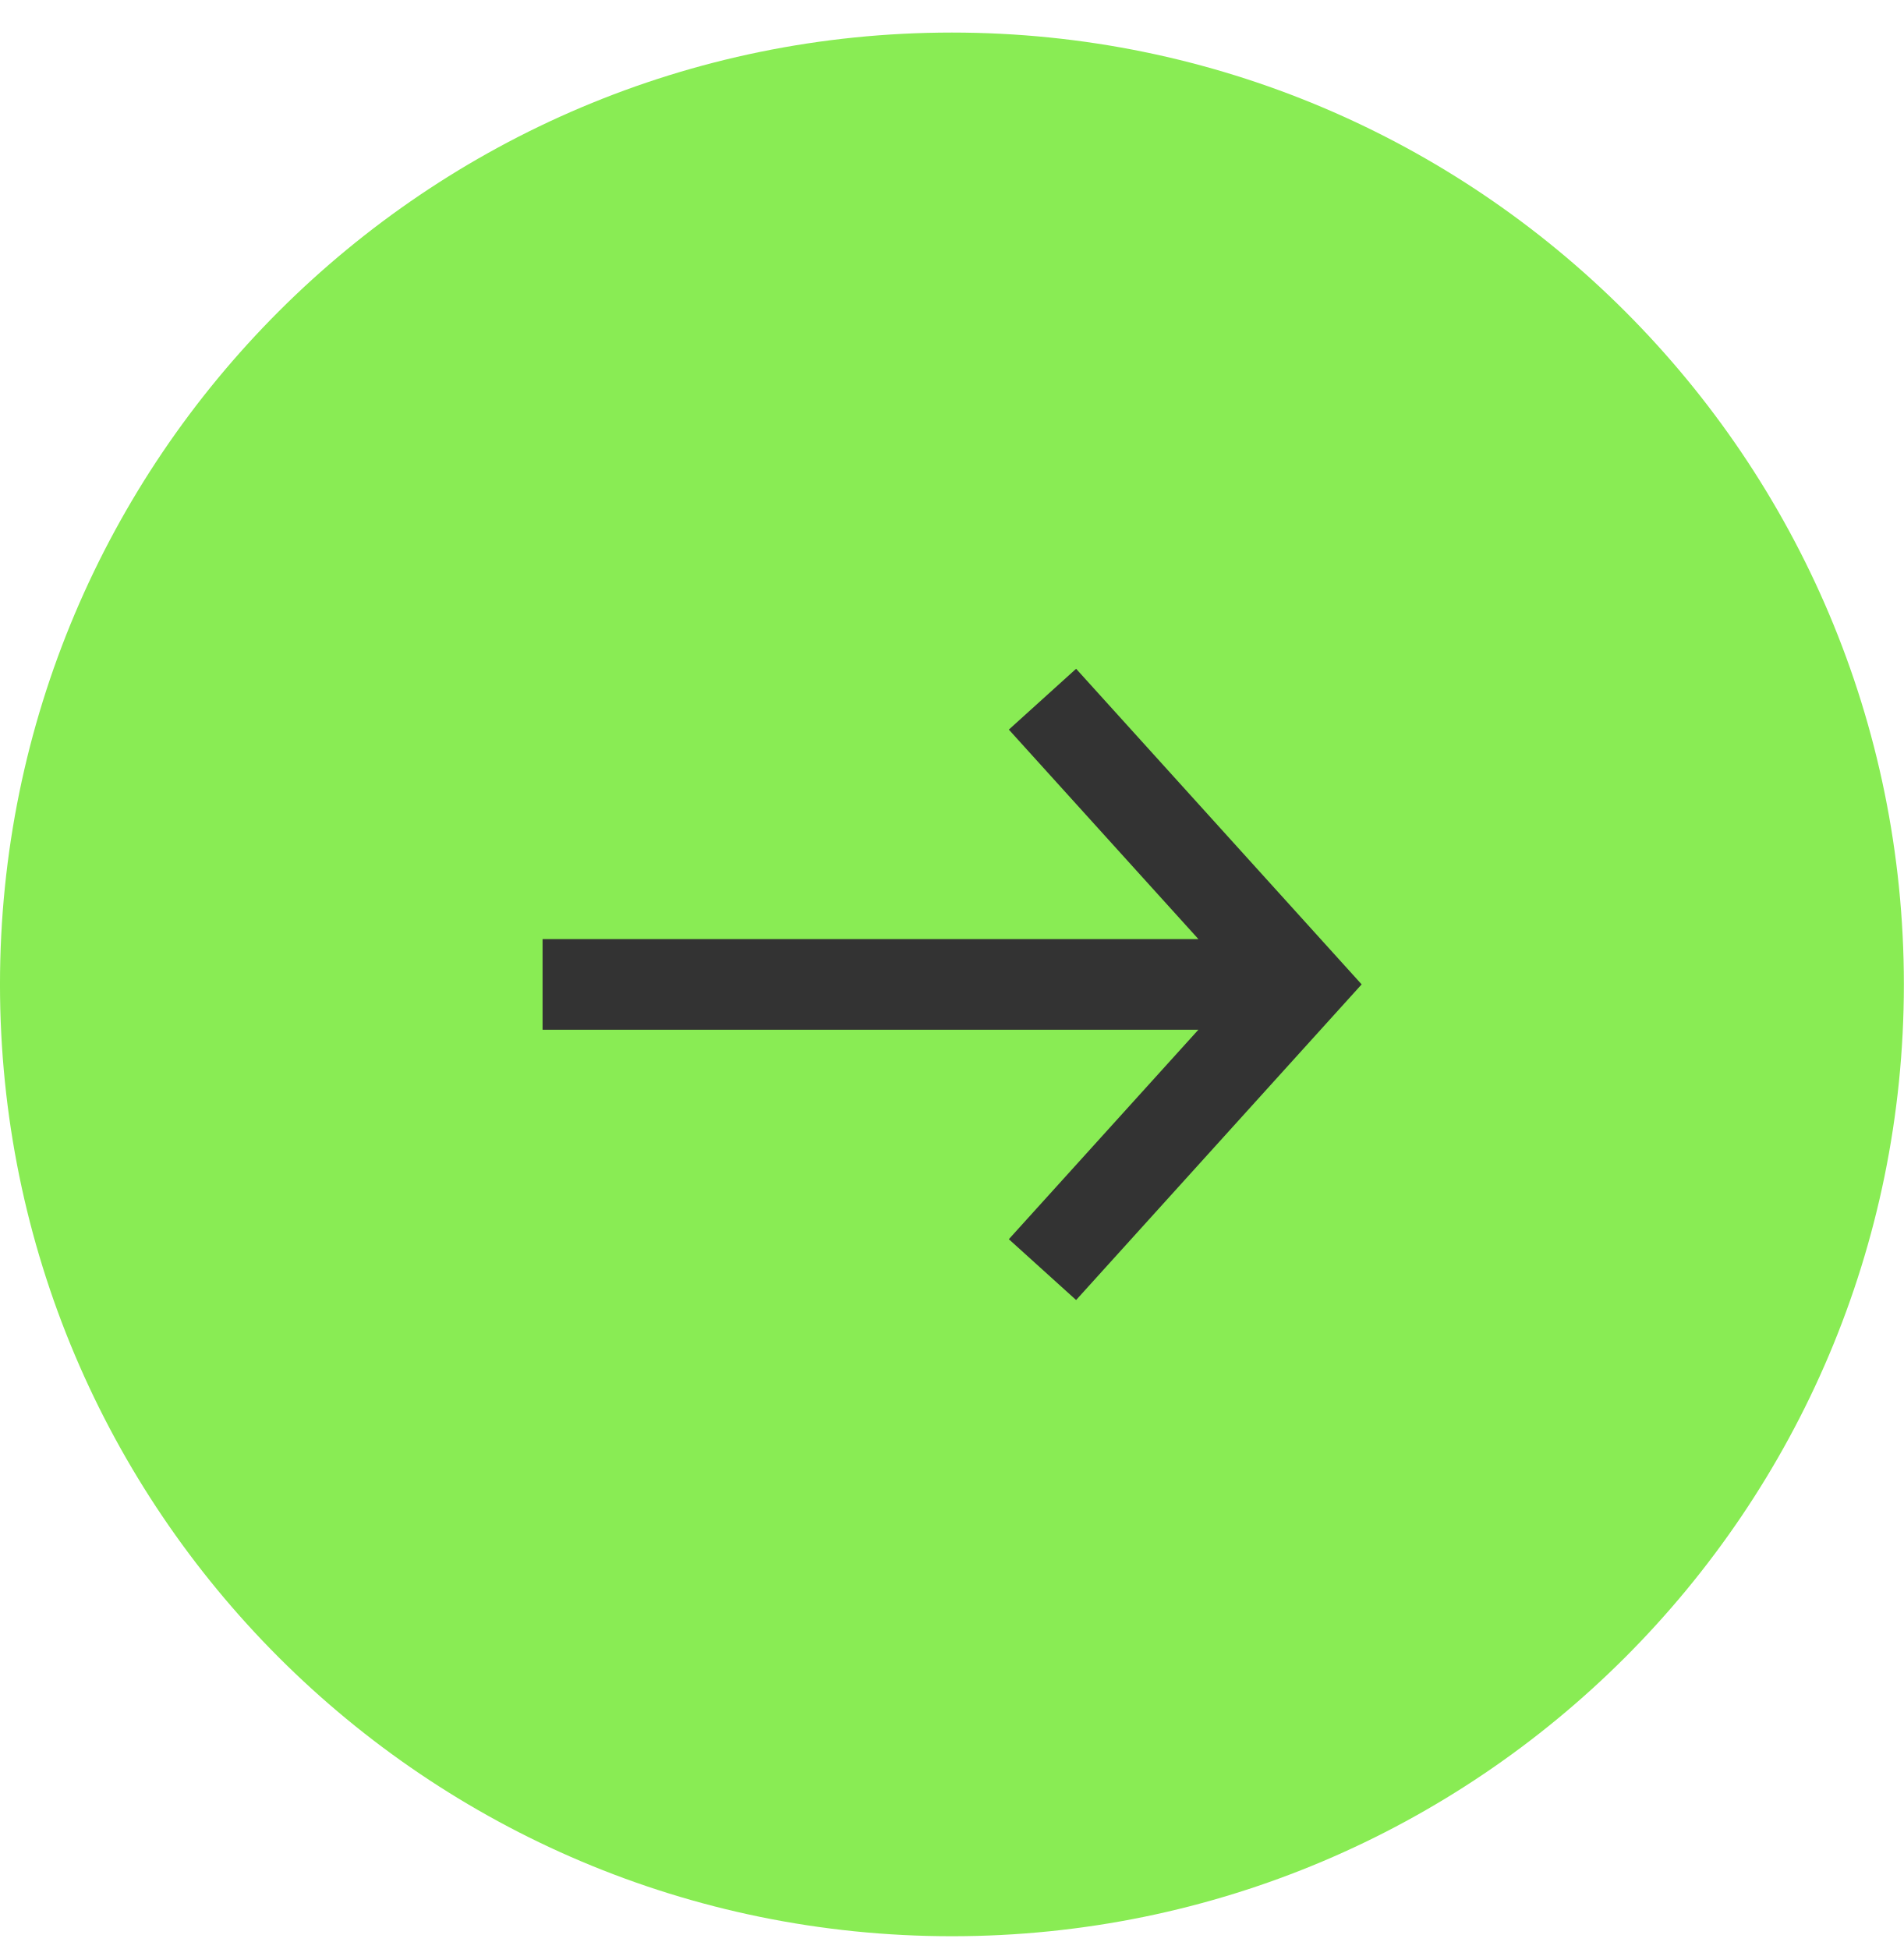
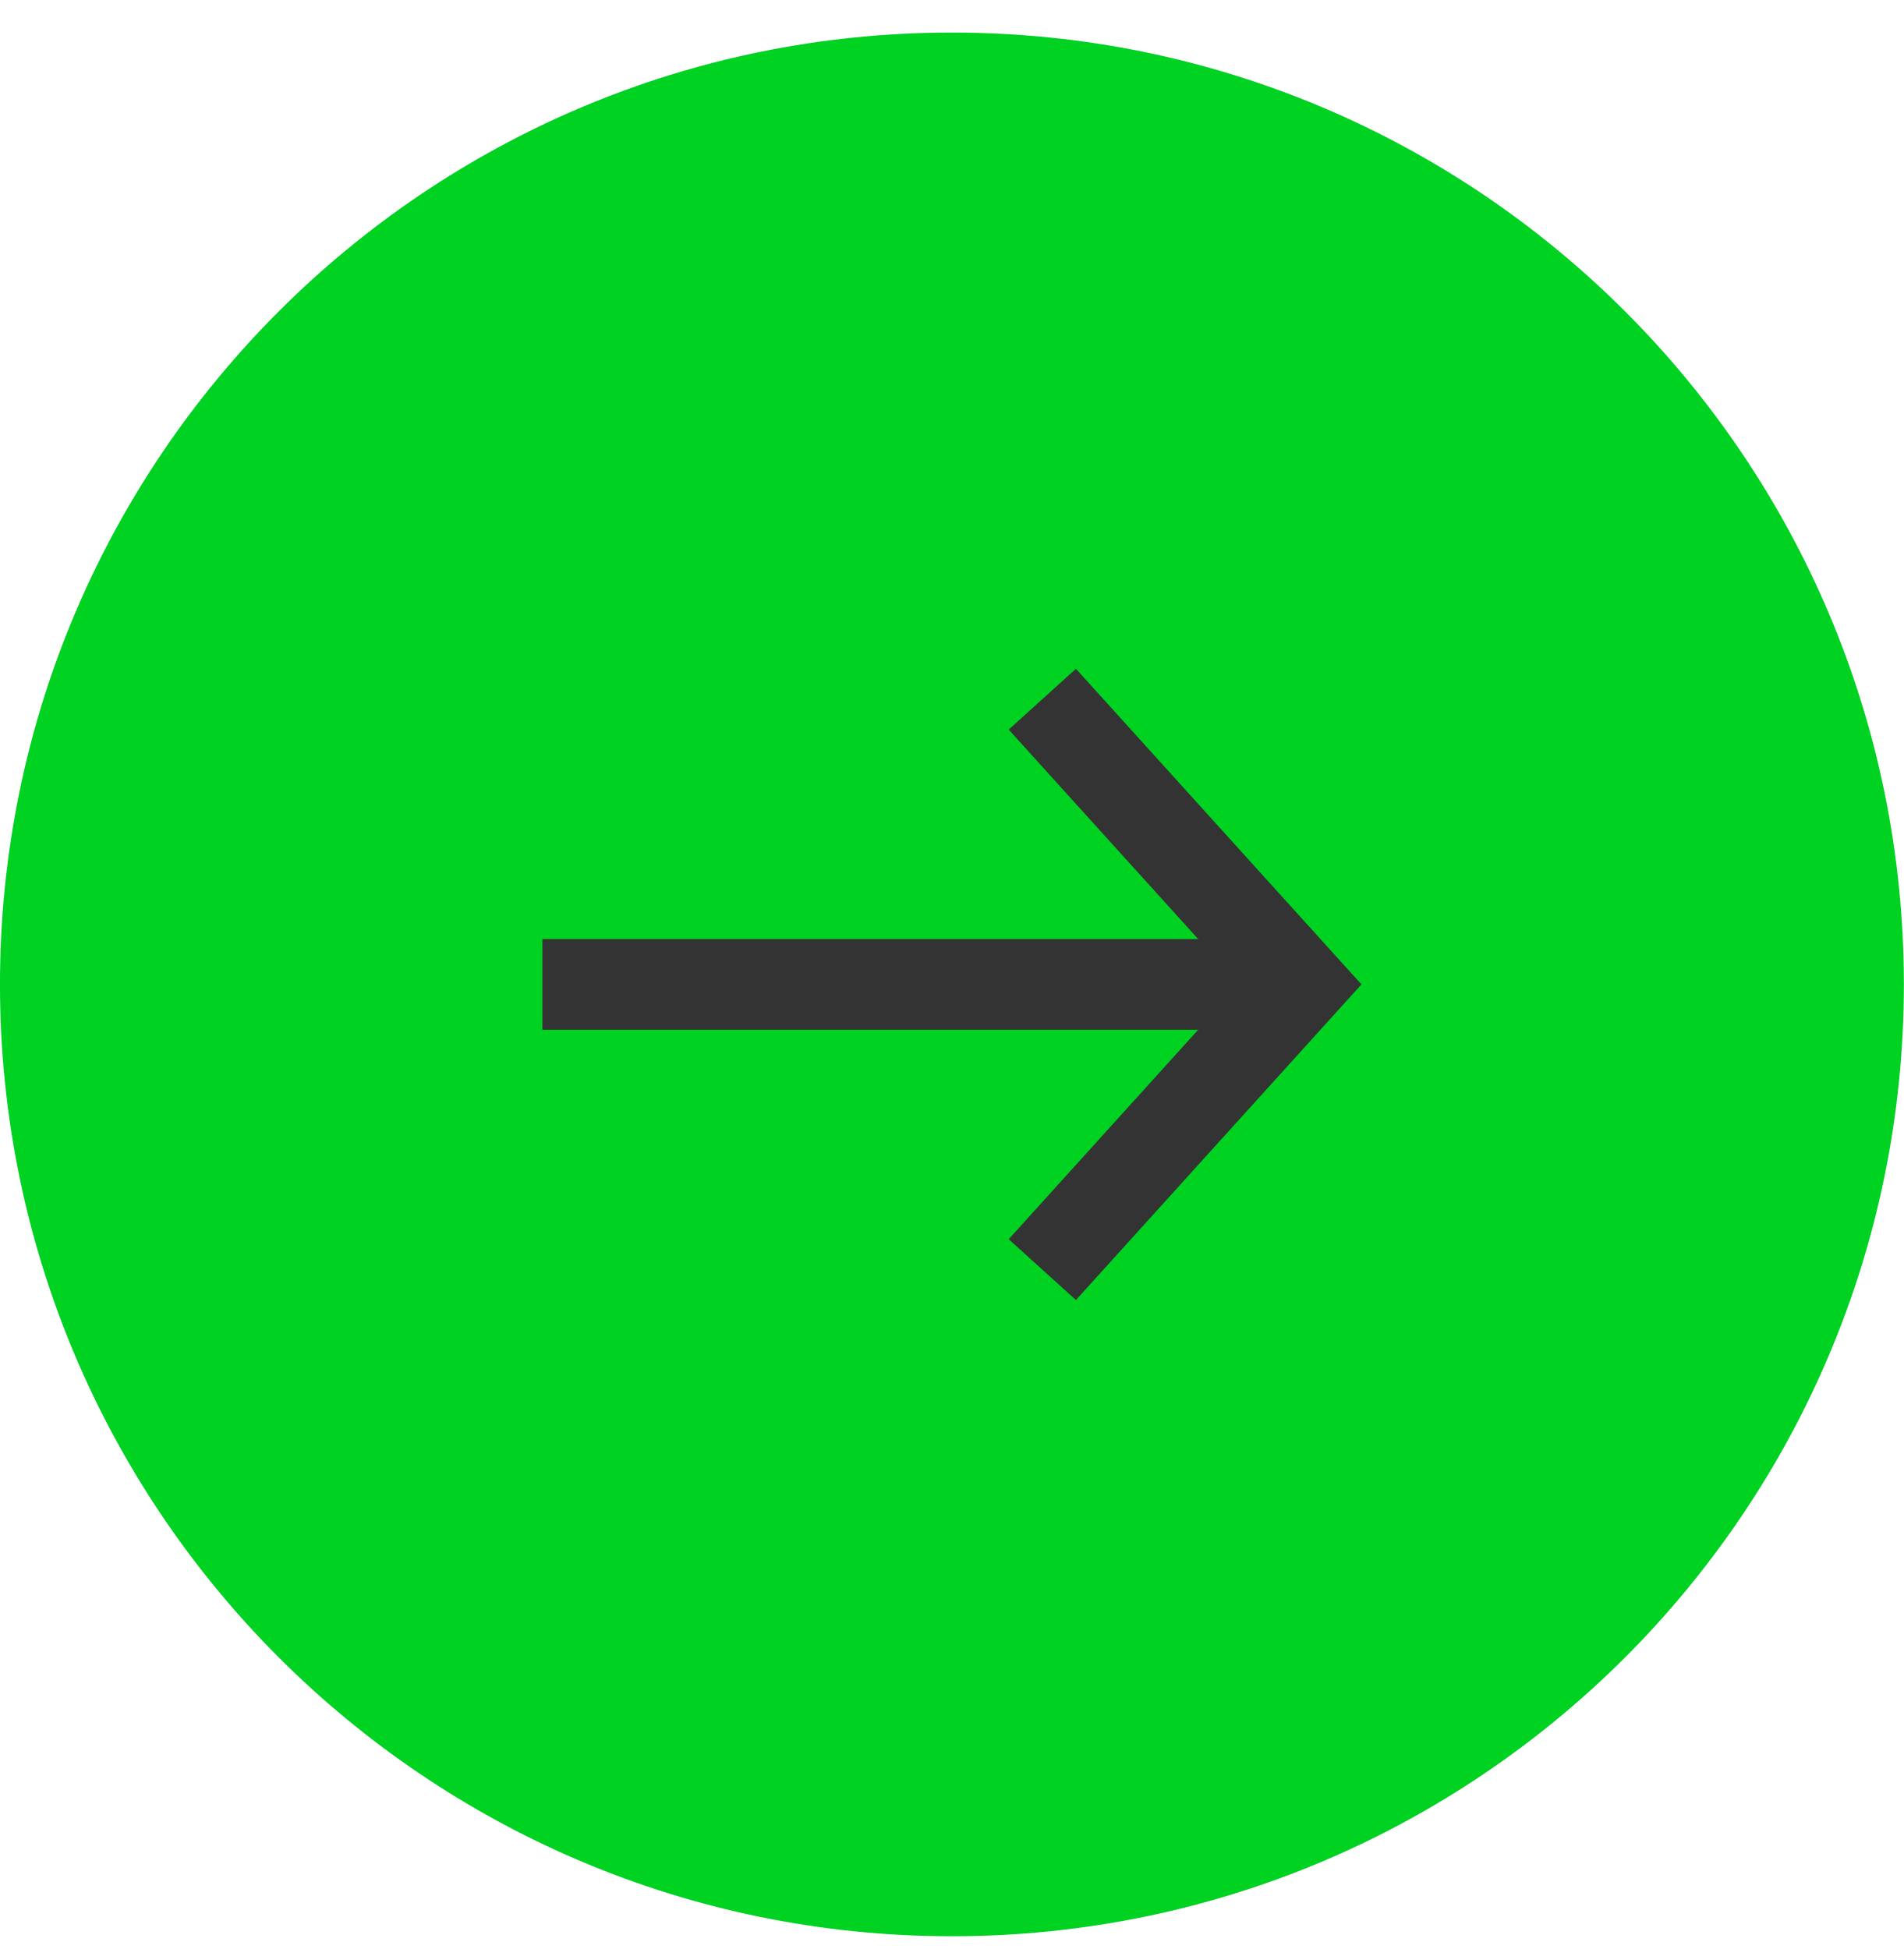
<svg xmlns="http://www.w3.org/2000/svg" width="42" height="43" viewBox="0 0 42 43" fill="none">
-   <rect y="42.718" width="42" height="42" rx="21" transform="rotate(-90 0 42.7183)" fill="#89EC54" />
-   <path fill-rule="evenodd" clip-rule="evenodd" d="M26.436 22.719L11.969 22.719L11.969 20.719L26.437 20.719L22.255 16.097L23.739 14.755L29.431 21.047L30.038 21.718L29.431 22.389L23.739 28.682L22.255 27.34L26.436 22.719Z" fill="#333333" />
+   <rect y="42.718" width="42" height="42" rx="21" transform="rotate(-90 0 42.7185)" fill="#00D221" />
+   <path fill-rule="evenodd" clip-rule="evenodd" d="M26.432 22.719L11.965 22.719V20.719L26.433 20.719L22.252 16.097L23.735 14.755L29.427 21.048L30.034 21.718L29.427 22.389L23.735 28.682L22.252 27.34L26.432 22.719Z" fill="#333333" />
</svg>
